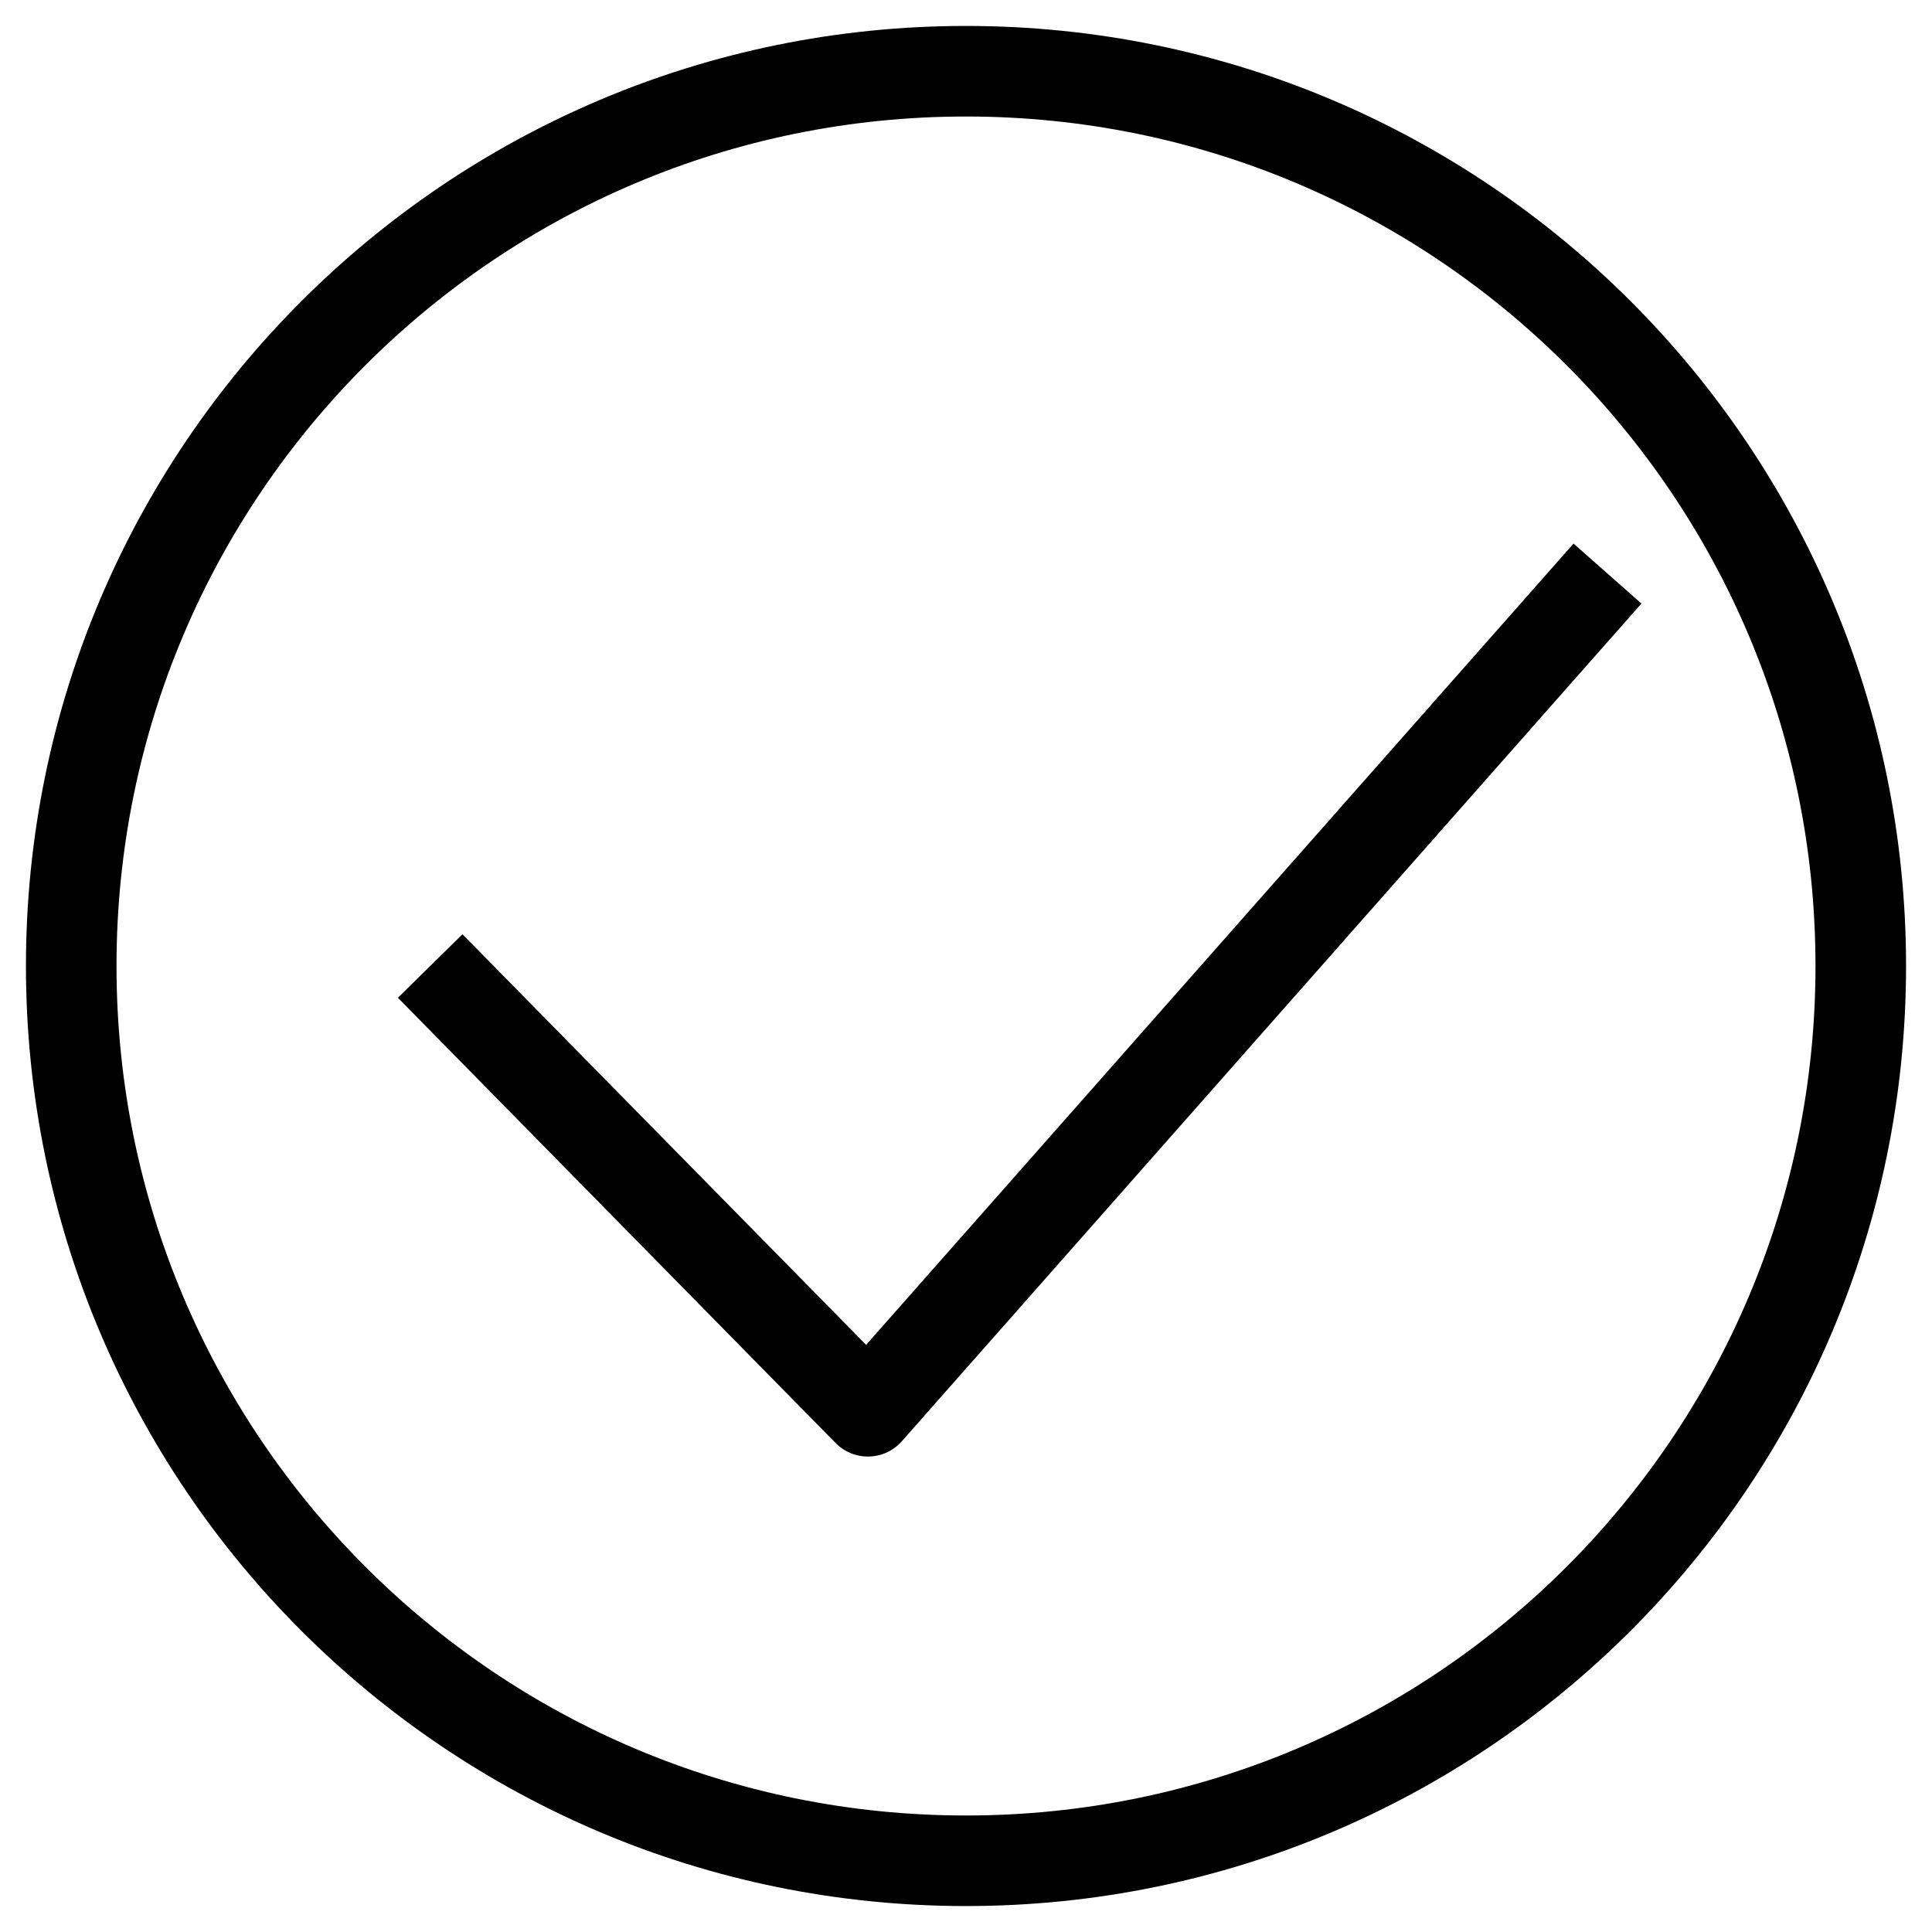
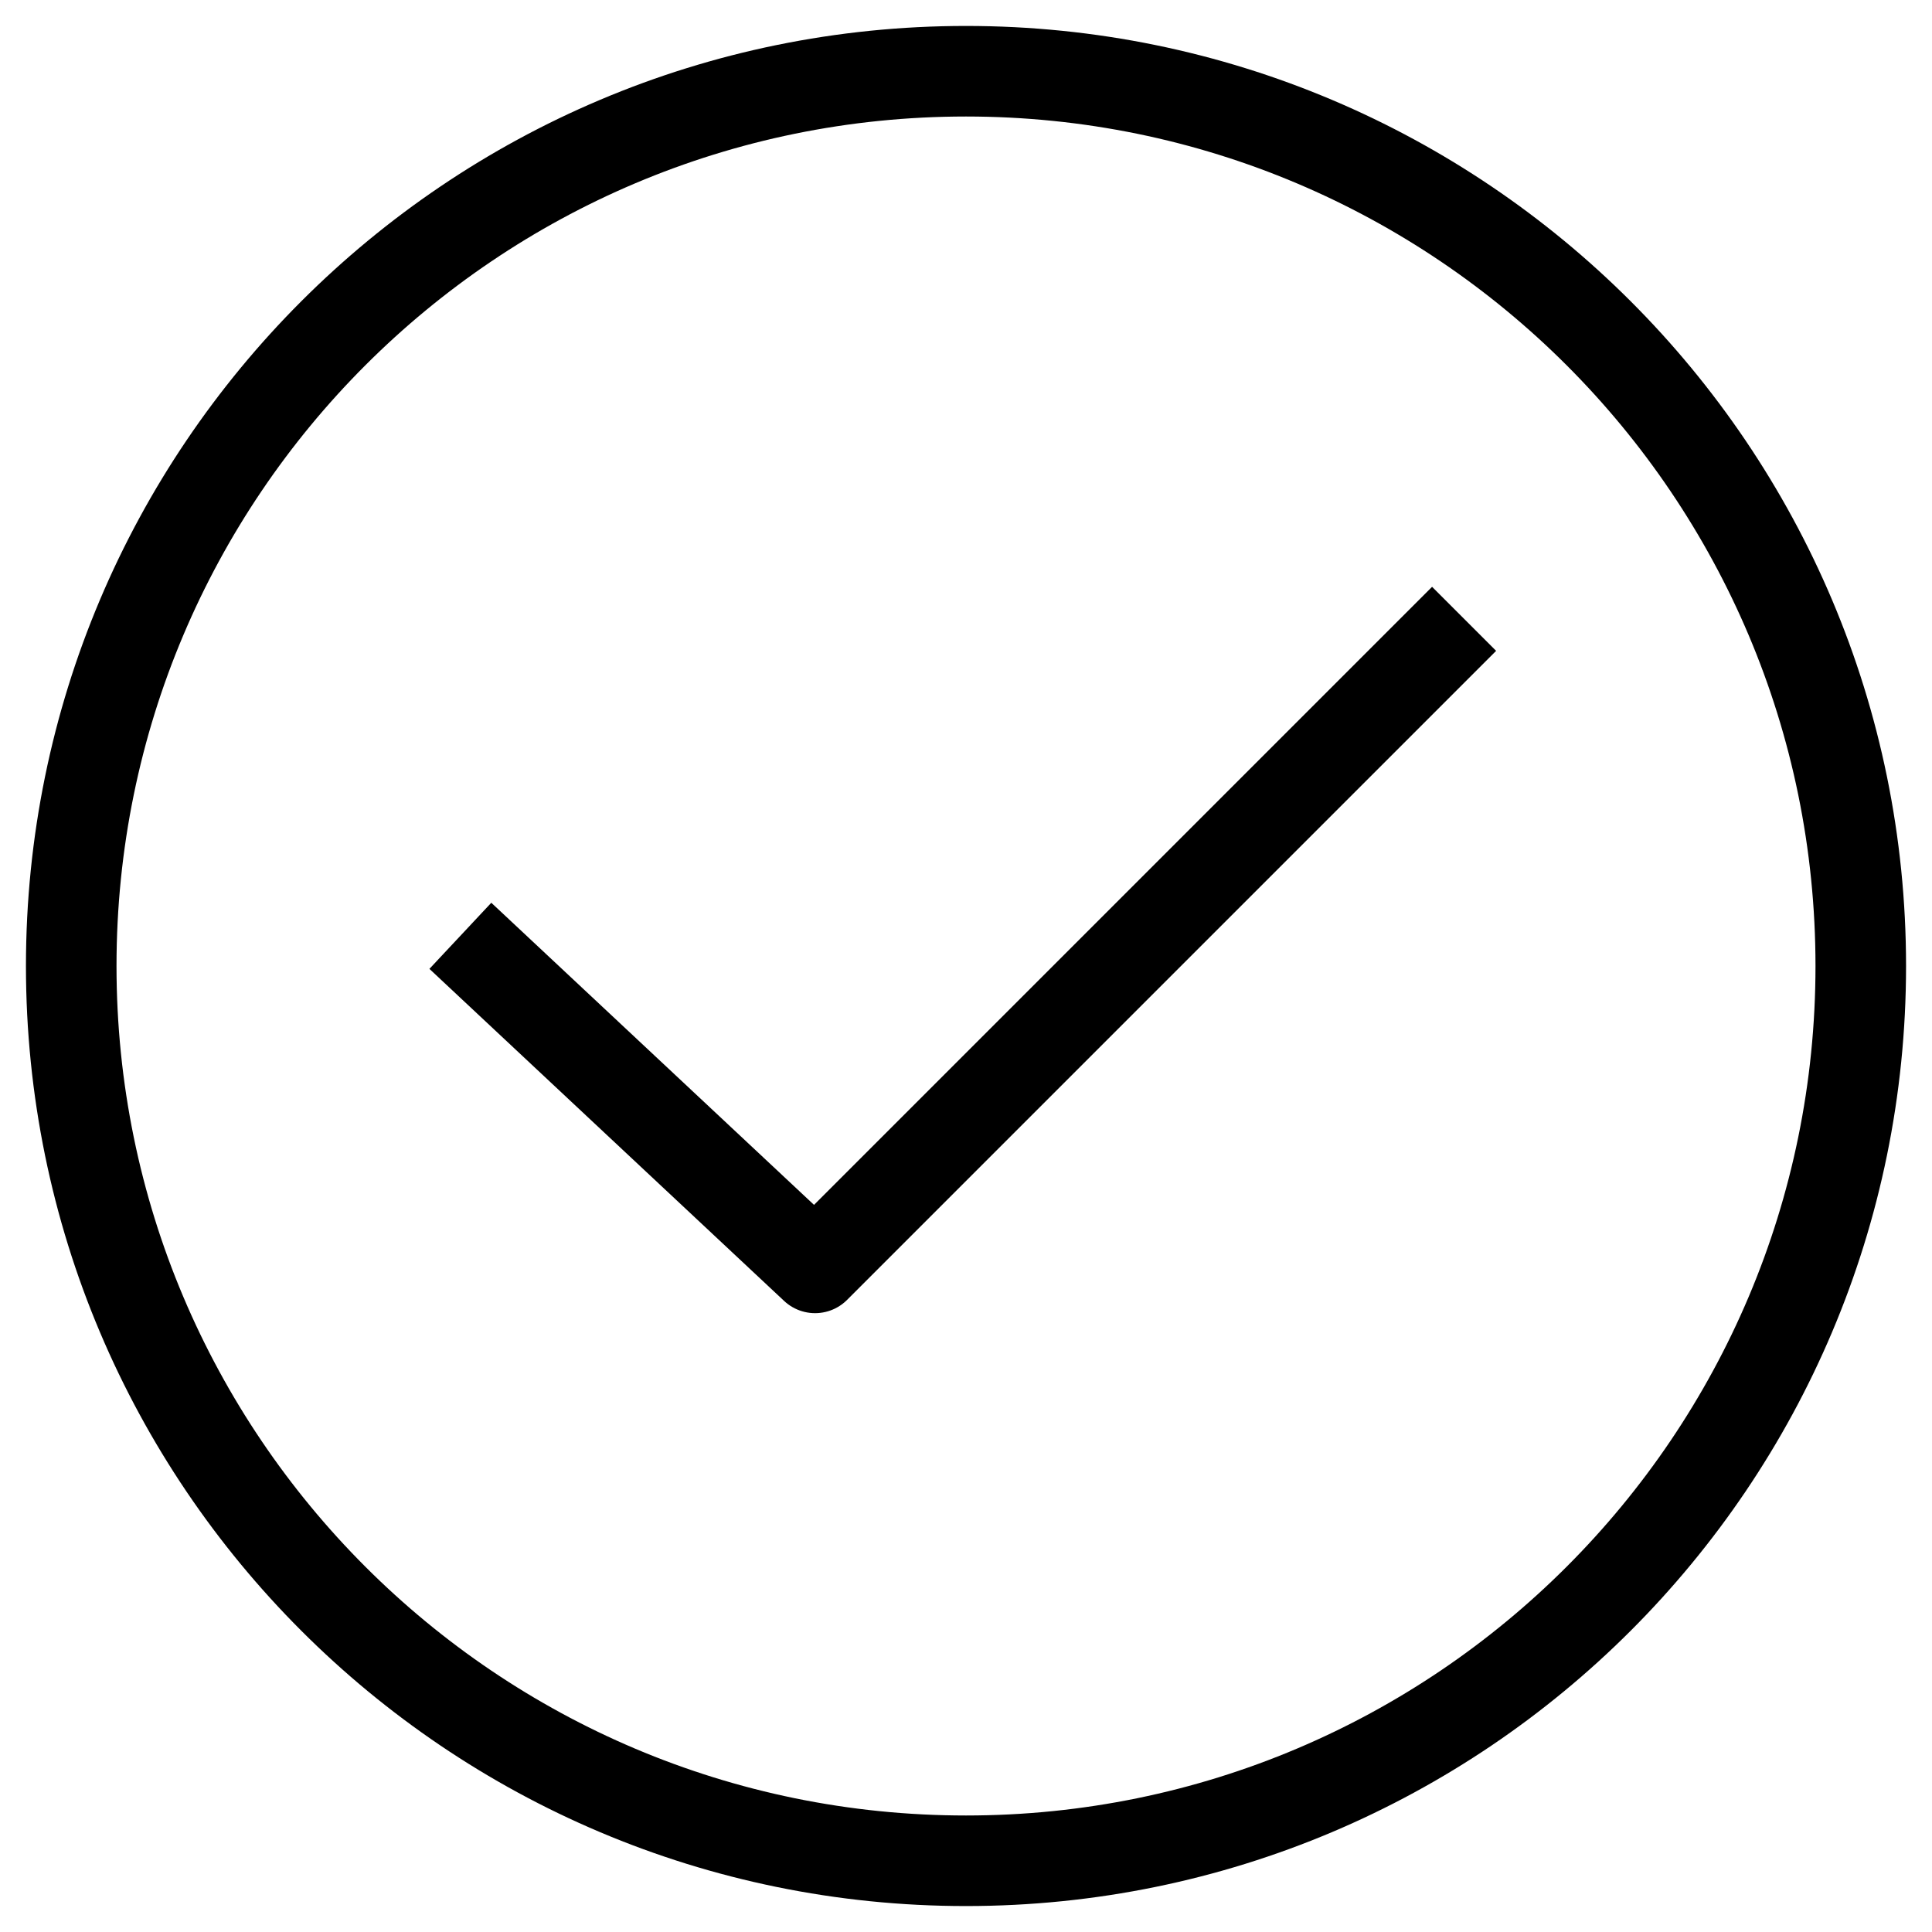
<svg xmlns="http://www.w3.org/2000/svg" width="100%" height="100%" viewBox="0 0 256 256">
  <circle fill="none" fill-opacity="0" stroke="#000" stroke-width="12" stroke-linejoin="round" cx="128" cy="128" r="118.562" />
-   <path fill="none" fill-opacity="0" stroke="#000" stroke-width="12" stroke-linejoin="round" d="M213,76L115,187,57,128" />
+   <path fill="none" fill-opacity="0" stroke="#000" stroke-width="12" stroke-linejoin="round" d="M194,82l-86,86L61,124" />
</svg>
